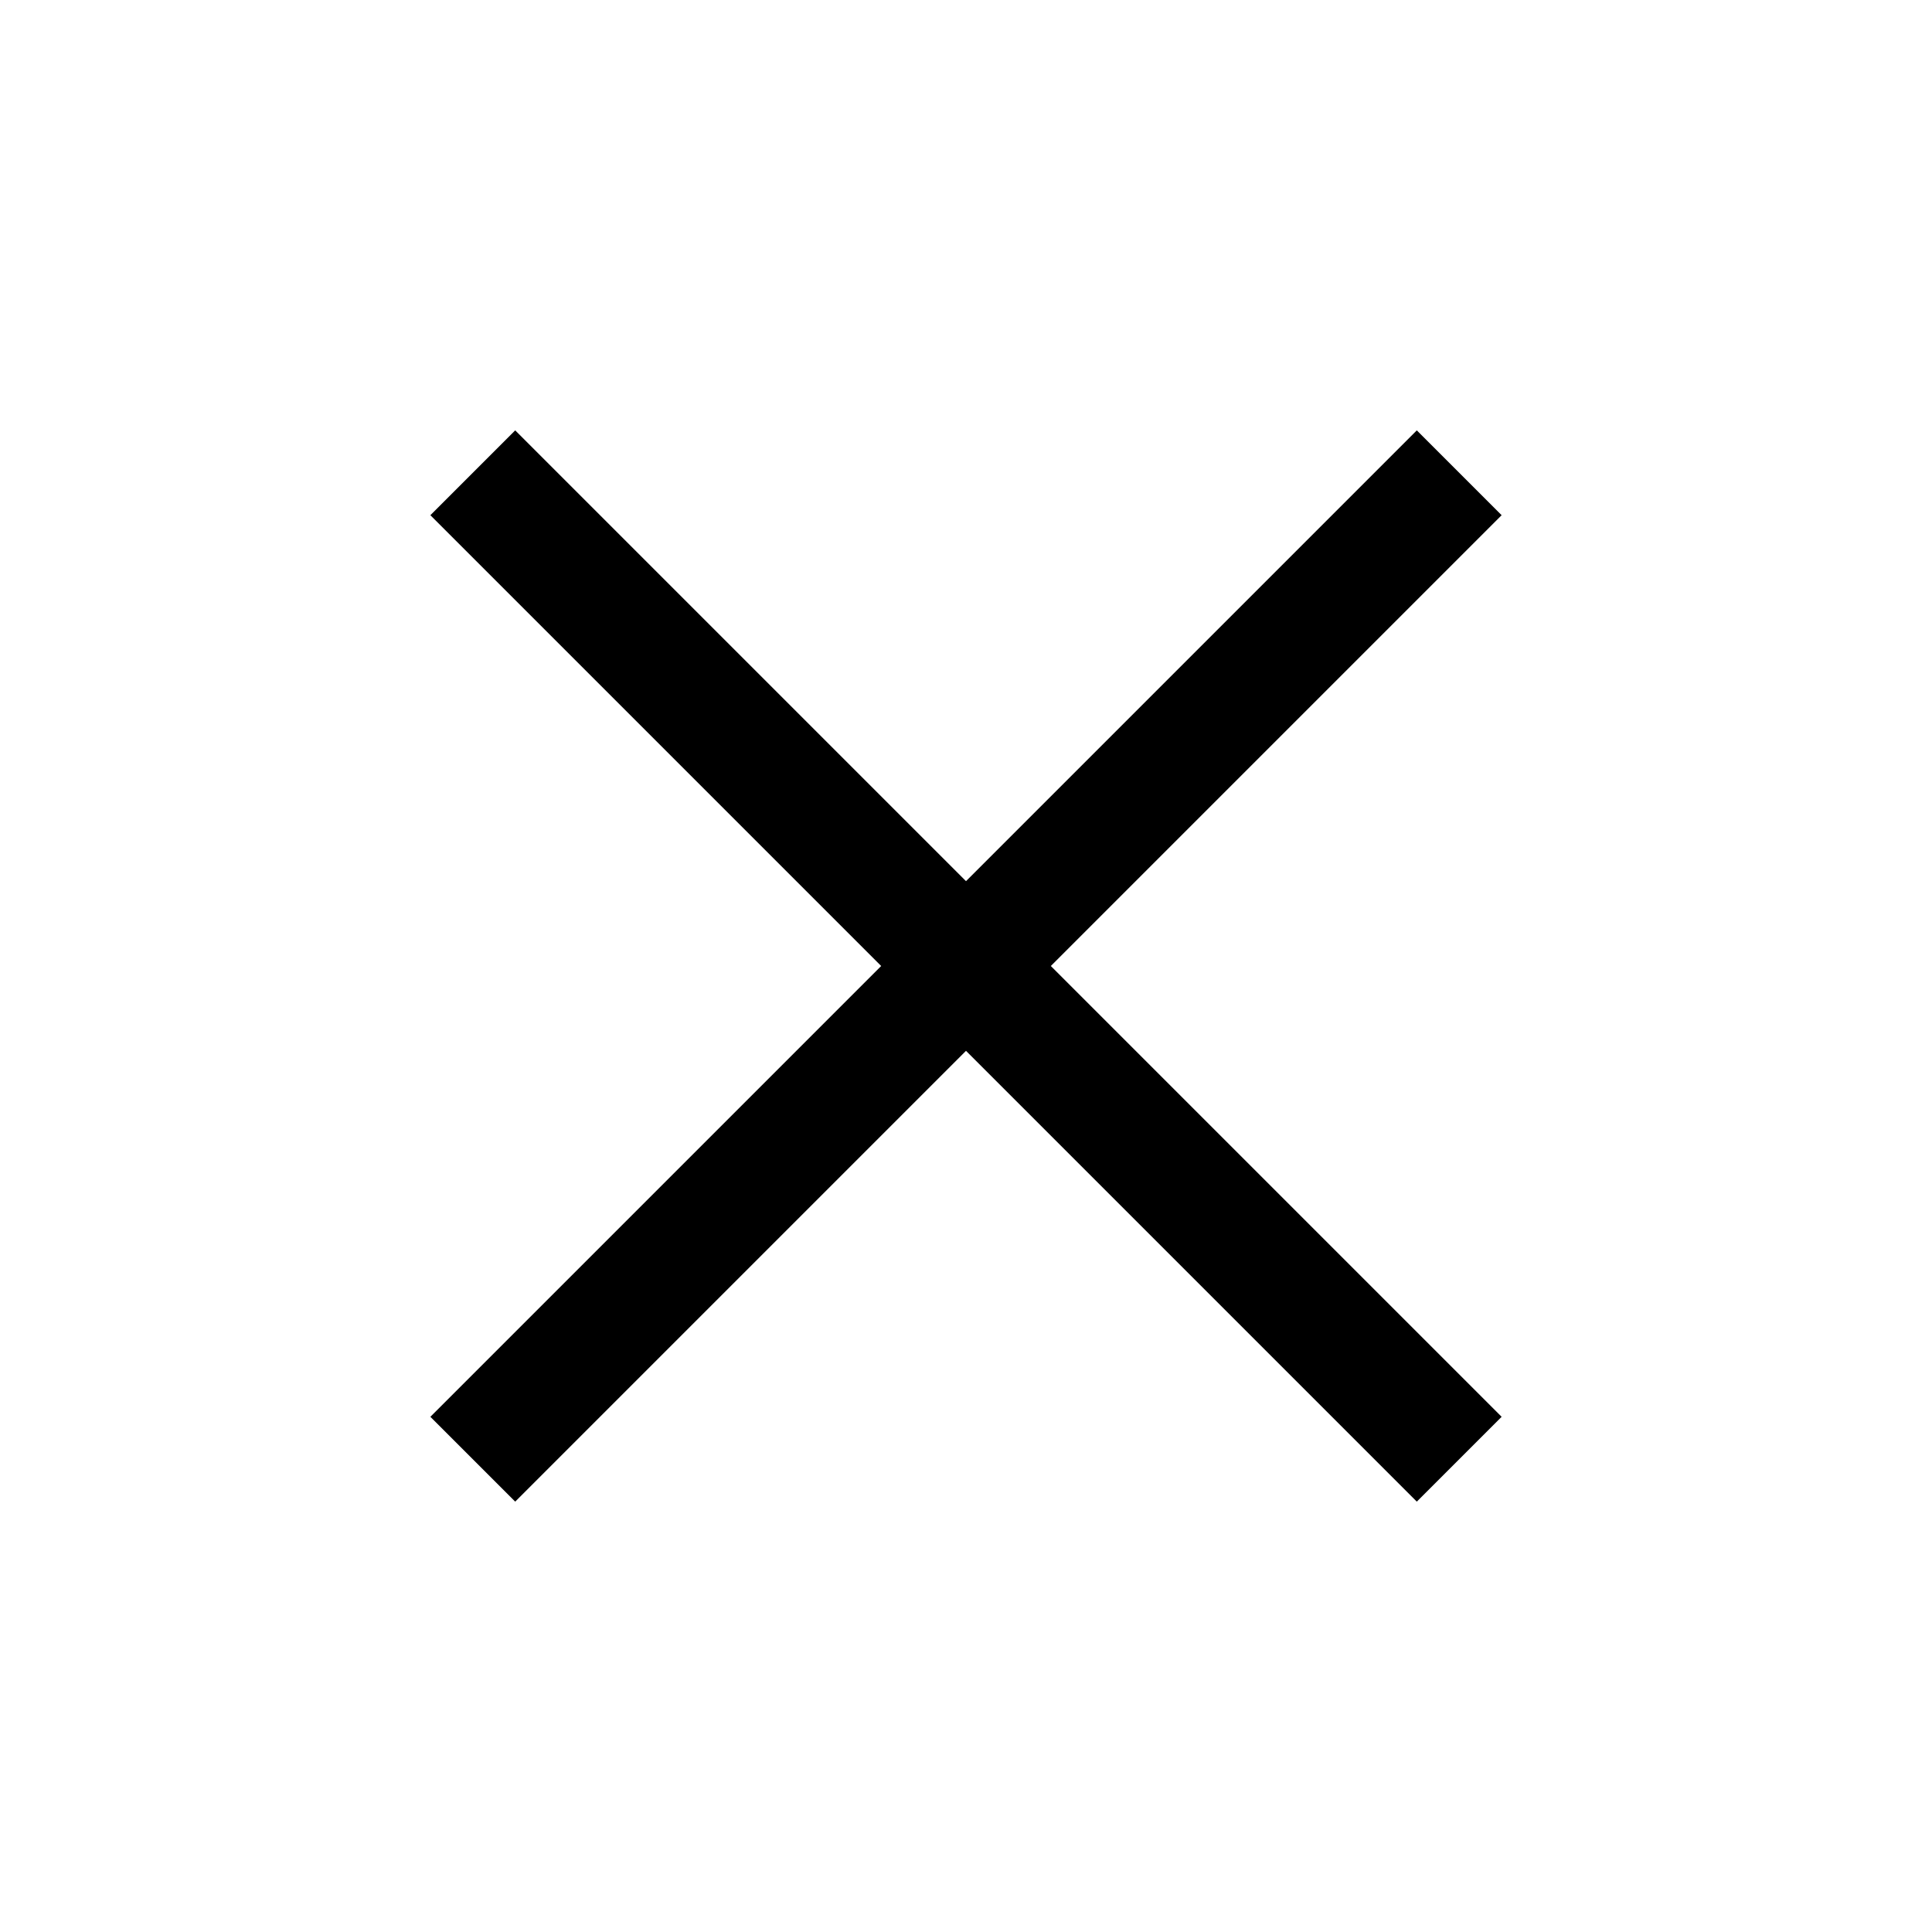
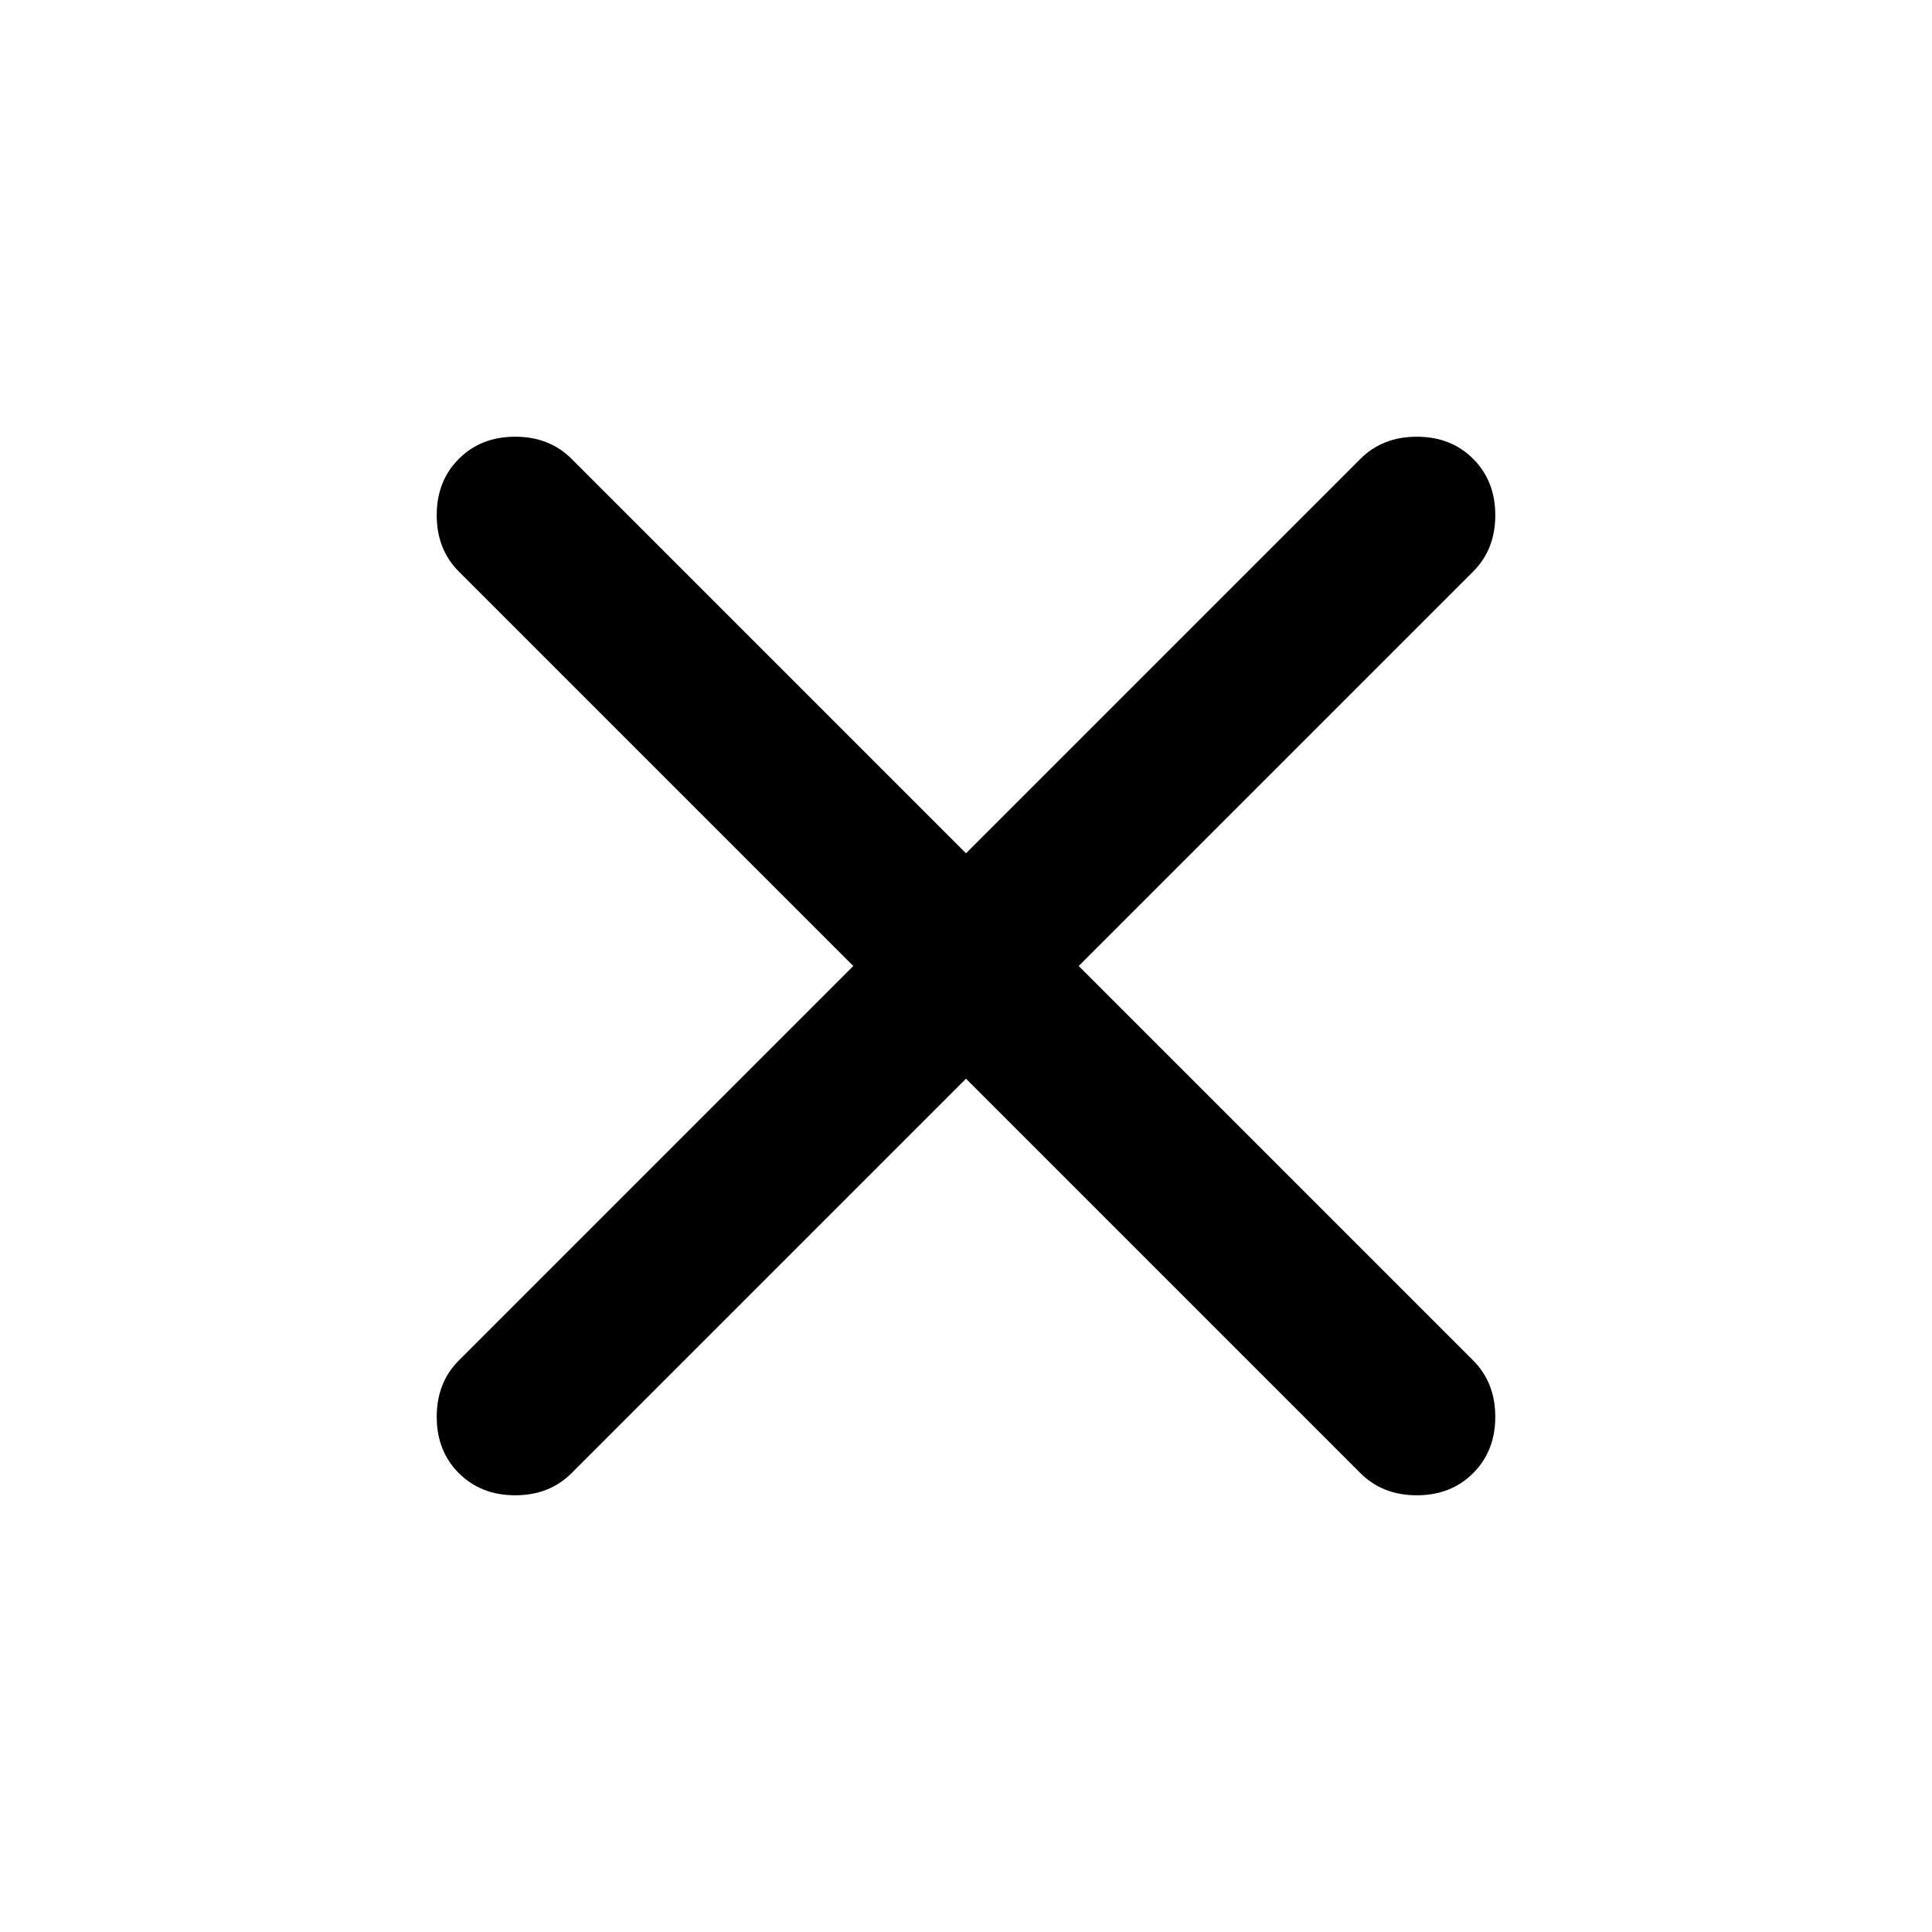
- <svg xmlns="http://www.w3.org/2000/svg" viewBox="0 -960 960 960">
-   <path d="M256-213.847 213.847-256l224-224-224-224L256-746.153l224 224 224-224L746.153-704l-224 224 224 224L704-213.847l-224-224-224 224Z" />
+ <svg xmlns="http://www.w3.org/2000/svg" height="24" viewBox="0 -960 960 960" width="24">
+   <path d="M480-424 284-228q-11 11-28 11t-28-11q-11-11-11-28t11-28l196-196-196-196q-11-11-11-28t11-28q11-11 28-11t28 11l196 196 196-196q11-11 28-11t28 11q11 11 11 28t-11 28L536-480l196 196q11 11 11 28t-11 28q-11 11-28 11t-28-11L480-424Z" />
</svg>
